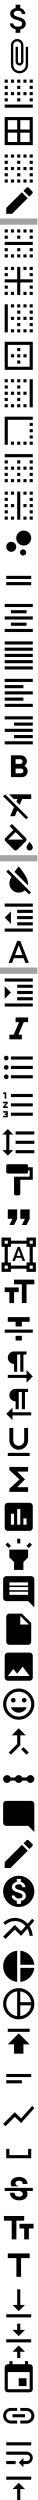
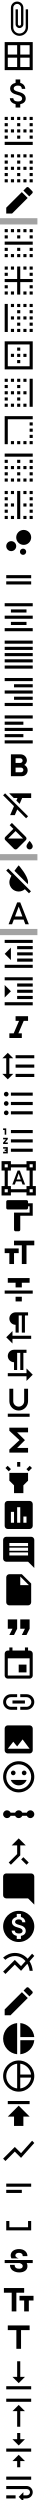
<svg xmlns="http://www.w3.org/2000/svg" xmlns:xlink="http://www.w3.org/1999/xlink">
  <defs />
  <symbol id="attach_file" viewBox="0 0 48 48">
    <path d="M33 12v23c0 4.42-3.58 8-8 8s-8-3.58-8-8V10c0-2.76 2.24-5 5-5s5 2.24 5 5v21c0 1.1-.89 2-2 2-1.11 0-2-.9-2-2V12h-3v19c0 2.76 2.24 5 5 5s5-2.24 5-5V10c0-4.42-3.58-8-8-8s-8 3.58-8 8v25c0 6.08 4.93 11 11 11s11-4.92 11-11V12h-3z" />
  </symbol>
  <symbol id="attach_money" viewBox="0 0 48 48">
    <path d="M23.6 21.8c-4.54-1.18-6-2.39-6-4.29 0-2.18 2.01-3.71 5.4-3.71 3.56 0 4.88 1.7 5 4.2h4.42c-.13-3.45-2.24-6.59-6.42-7.62V6h-6v4.32c-3.88.85-7 3.35-7 7.22 0 4.62 3.83 6.92 9.4 8.26 5.01 1.2 6 2.95 6 4.83 0 1.37-.97 3.57-5.4 3.57-4.12 0-5.75-1.85-5.96-4.2h-4.41c.25 4.38 3.52 6.83 7.37 7.66V42h6v-4.3c3.89-.75 7-3 7-7.11 0-5.66-4.86-7.6-9.4-8.79z" />
  </symbol>
  <symbol id="border_all" viewBox="0 0 48 48">
    <path d="M6 6v36h36V6H6zm16 32H10V26h12v12zm0-16H10V10h12v12zm16 16H26V26h12v12zm0-16H26V10h12v12z" />
  </symbol>
  <symbol id="border_bottom" viewBox="0 0 48 48">
    <path d="M18 22h-4v4h4v-4zm8 8h-4v4h4v-4zM18 6h-4v4h4V6zm8 16h-4v4h4v-4zM10 6H6v4h4V6zm16 8h-4v4h4v-4zm8 8h-4v4h4v-4zM26 6h-4v4h4V6zm8 0h-4v4h4V6zm4 20h4v-4h-4v4zm0 8h4v-4h-4v4zM10 14H6v4h4v-4zm28-8v4h4V6h-4zm0 12h4v-4h-4v4zm-28 4H6v4h4v-4zM6 42h36v-4H6v4zm4-12H6v4h4v-4z" />
  </symbol>
  <symbol id="border_clear" viewBox="0 0 48 48">
    <path d="M14 10h4V6h-4v4zm0 16h4v-4h-4v4zm0 16h4v-4h-4v4zm8-8h4v-4h-4v4zm0 8h4v-4h-4v4zM6 42h4v-4H6v4zm0-8h4v-4H6v4zm0-8h4v-4H6v4zm0-8h4v-4H6v4zm0-8h4V6H6v4zm16 16h4v-4h-4v4zm16 8h4v-4h-4v4zm0-8h4v-4h-4v4zm0 16h4v-4h-4v4zm0-24h4v-4h-4v4zm-16 0h4v-4h-4v4zM38 6v4h4V6h-4zm-16 4h4V6h-4v4zm8 32h4v-4h-4v4zm0-16h4v-4h-4v4zm0-16h4V6h-4v4z" />
  </symbol>
  <symbol id="border_color" viewBox="0 0 48 48">
    <path d="M35.5 14L28 6.5l-20 20V34h7.5l20-20zm5.91-5.91c.78-.78.78-2.05 0-2.83L36.74.59c-.78-.78-2.05-.78-2.83 0L30 4.5l7.5 7.5 3.91-3.91z" />
    <path fill-opacity=".36" d="M0 40h48v8H0z" />
  </symbol>
  <symbol id="border_horizontal" viewBox="0 0 48 48">
    <path d="M6 42h4v-4H6v4zm4-28H6v4h4v-4zM6 34h4v-4H6v4zm8 8h4v-4h-4v4zM10 6H6v4h4V6zm8 0h-4v4h4V6zm16 0h-4v4h4V6zm-8 8h-4v4h4v-4zm0-8h-4v4h4V6zm12 28h4v-4h-4v4zm-16 8h4v-4h-4v4zM6 26h36v-4H6v4zM38 6v4h4V6h-4zm0 12h4v-4h-4v4zM22 34h4v-4h-4v4zm8 8h4v-4h-4v4zm8 0h4v-4h-4v4z" />
  </symbol>
  <symbol id="border_inner" viewBox="0 0 48 48">
    <path d="M6 42h4v-4H6v4zm8 0h4v-4h-4v4zm-4-28H6v4h4v-4zM6 34h4v-4H6v4zM18 6h-4v4h4V6zm-8 0H6v4h4V6zm24 0h-4v4h4V6zm4 12h4v-4h-4v4zm0-12v4h4V6h-4zm-8 36h4v-4h-4v4zM26 6h-4v16H6v4h16v16h4V26h16v-4H26V6zm12 36h4v-4h-4v4zm0-8h4v-4h-4v4z" />
  </symbol>
  <symbol id="border_left" viewBox="0 0 48 48">
    <path d="M22 42h4v-4h-4v4zm0-8h4v-4h-4v4zm0-24h4V6h-4v4zm0 8h4v-4h-4v4zm0 8h4v-4h-4v4zm-8 16h4v-4h-4v4zm0-32h4V6h-4v4zm0 16h4v-4h-4v4zM6 42h4V6H6v36zm32-24h4v-4h-4v4zm-8 24h4v-4h-4v4zm8-8h4v-4h-4v4zm0-28v4h4V6h-4zm0 20h4v-4h-4v4zm0 16h4v-4h-4v4zm-8-16h4v-4h-4v4zm0-16h4V6h-4v4z" />
  </symbol>
  <symbol id="border_outer" viewBox="0 0 48 48">
    <path d="M26 14h-4v4h4v-4zm0 8h-4v4h4v-4zm8 0h-4v4h4v-4zM6 6v36h36V6H6zm32 32H10V10h28v28zm-12-8h-4v4h4v-4zm-8-8h-4v4h4v-4z" />
  </symbol>
  <symbol id="border_right" viewBox="0 0 48 48">
    <path d="M14 42h4v-4h-4v4zM6 10h4V6H6v4zm8 0h4V6h-4v4zm0 16h4v-4h-4v4zM6 42h4v-4H6v4zm16 0h4v-4h-4v4zM6 26h4v-4H6v4zm0 8h4v-4H6v4zm0-16h4v-4H6v4zm16 16h4v-4h-4v4zm8-8h4v-4h-4v4zm8-20v36h4V6h-4zm-8 36h4v-4h-4v4zm0-32h4V6h-4v4zm-8 16h4v-4h-4v4zm0-16h4V6h-4v4zm0 8h4v-4h-4v4z" />
  </symbol>
  <symbol id="border_style" viewBox="0 0 48 48">
    <path d="M30 42h4v-4h-4v4zm8 0h4v-4h-4v4zm-24 0h4v-4h-4v4zm8 0h4v-4h-4v4zm16-8h4v-4h-4v4zm0-8h4v-4h-4v4zM6 6v36h4V10h32V6H6zm32 12h4v-4h-4v4z" />
  </symbol>
  <symbol id="border_top" viewBox="0 0 48 48">
    <path d="M14 42h4v-4h-4v4zm0-16h4v-4h-4v4zm8 0h4v-4h-4v4zm0 16h4v-4h-4v4zM6 34h4v-4H6v4zm0 8h4v-4H6v4zm0-16h4v-4H6v4zm0-8h4v-4H6v4zm16 16h4v-4h-4v4zm16-16h4v-4h-4v4zm0 8h4v-4h-4v4zM6 6v4h36V6H6zm32 28h4v-4h-4v4zm-8 8h4v-4h-4v4zm-8-24h4v-4h-4v4zm16 24h4v-4h-4v4zm-8-16h4v-4h-4v4z" />
  </symbol>
  <symbol id="border_vertical" viewBox="0 0 48 48">
    <path d="M6 18h4v-4H6v4zm0-8h4V6H6v4zm8 32h4v-4h-4v4zm0-16h4v-4h-4v4zm-8 0h4v-4H6v4zm0 16h4v-4H6v4zm0-8h4v-4H6v4zm8-24h4V6h-4v4zm24 24h4v-4h-4v4zm-16 8h4V6h-4v36zm16 0h4v-4h-4v4zm0-16h4v-4h-4v4zm0-20v4h4V6h-4zm0 12h4v-4h-4v4zm-8-8h4V6h-4v4zm0 32h4v-4h-4v4zm0-16h4v-4h-4v4z" />
  </symbol>
  <symbol id="bubble_chart" viewBox="0 0 48 48">
    <circle cx="14.4" cy="28.8" r="6.4" />
    <circle cx="29.6" cy="36" r="4" />
    <circle cx="30.4" cy="17.6" r="9.6" />
  </symbol>
  <symbol id="drag_handle" viewBox="0 0 48 48">
    <path d="M40 18H8v4h32v-4zM8 30h32v-4H8v4z" />
  </symbol>
  <symbol id="format_align_center" viewBox="0 0 48 48">
    <path d="M14 30v4h20v-4H14zM6 42h36v-4H6v4zm0-16h36v-4H6v4zm8-12v4h20v-4H14zM6 6v4h36V6H6z" />
  </symbol>
  <symbol id="format_align_justify" viewBox="0 0 48 48">
    <path d="M6 42h36v-4H6v4zm0-8h36v-4H6v4zm0-8h36v-4H6v4zm0-8h36v-4H6v4zM6 6v4h36V6H6z" />
  </symbol>
  <symbol id="format_align_left" viewBox="0 0 48 48">
    <path d="M30 30H6v4h24v-4zm0-16H6v4h24v-4zM6 26h36v-4H6v4zm0 16h36v-4H6v4zM6 6v4h36V6H6z" />
  </symbol>
  <symbol id="format_align_right" viewBox="0 0 48 48">
    <path d="M6 42h36v-4H6v4zm12-8h24v-4H18v4zM6 26h36v-4H6v4zm12-8h24v-4H18v4zM6 6v4h36V6H6z" />
  </symbol>
  <symbol id="format_bold" viewBox="0 0 48 48">
    <path d="M31.2 21.58c1.93-1.35 3.3-3.53 3.3-5.58 0-4.51-3.49-8-8-8H14v28h14.08c4.19 0 7.42-3.4 7.42-7.58 0-3.04-1.73-5.63-4.3-6.84zM20 13h6c1.66 0 3 1.34 3 3s-1.34 3-3 3h-6v-6zm7 18h-7v-6h7c1.66 0 3 1.34 3 3s-1.34 3-3 3z" />
  </symbol>
  <symbol id="format_clear" viewBox="0 0 48 48">
    <path d="M6.54 10L4 12.55l13.94 13.94L13 38h6l3.14-7.32L33.46 42 36 39.45 7.09 10.55 6.54 10zM12 10v.36L17.64 16h4.79l-1.44 3.35 4.2 4.2L28.43 16H40v-6H12z" />
  </symbol>
  <symbol id="format_color_fill" viewBox="0 0 48 48">
    <path d="M33.12 17.88L15.24 0l-2.83 2.83 4.76 4.76L6.88 17.88c-1.17 1.17-1.17 3.07 0 4.24l11 11c.58.59 1.35.88 2.12.88s1.54-.29 2.12-.88l11-11c1.17-1.17 1.17-3.07 0-4.24zM10.41 20L20 10.42 29.59 20H10.41zM38 23s-4 4.33-4 7c0 2.21 1.79 4 4 4s4-1.79 4-4c0-2.67-4-7-4-7z" />
    <path fill-opacity=".36" d="M0 40h48v8H0z" />
  </symbol>
  <symbol id="format_color_reset" viewBox="0 0 48 48">
    <path d="M36 28c0-8-12-21.6-12-21.6s-2.66 3.02-5.47 7.04L35.7 30.61c.19-.84.3-1.71.3-2.61zm-1.76 6.24L25 25 10.54 10.54 8 13.09l6.64 6.64C13.11 22.65 12 25.58 12 28c0 6.63 5.37 12 12 12 3.04 0 5.8-1.14 7.91-3l5.27 5.27 2.54-2.55-5.48-5.48z" />
  </symbol>
  <symbol id="format_color_text" viewBox="0 0 48 48">
    <path fill-opacity=".36" d="M0 40h48v8H0z" />
    <path d="M22 6L11 34h4.5l2.25-6h12.5l2.25 6H37L26 6h-4zm-2.75 18L24 11.33 28.75 24h-9.5z" />
  </symbol>
  <symbol id="format_indent_decrease" viewBox="0 0 48 48">
    <path d="M22 34h20v-4H22v4zM6 24l8 8V16l-8 8zm0 18h36v-4H6v4zM6 6v4h36V6H6zm16 12h20v-4H22v4zm0 8h20v-4H22v4z" />
  </symbol>
  <symbol id="format_indent_increase" viewBox="0 0 48 48">
    <path d="M6 42h36v-4H6v4zm0-26v16l8-8-8-8zm16 18h20v-4H22v4zM6 6v4h36V6H6zm16 12h20v-4H22v4zm0 8h20v-4H22v4z" />
  </symbol>
  <symbol id="format_italic" viewBox="0 0 48 48">
    <path d="M20 8v6h4.43l-6.86 16H12v6h16v-6h-4.43l6.86-16H36V8z" />
  </symbol>
  <symbol id="format_line_spacing" viewBox="0 0 48 48">
    <path d="M12 14h5l-7-7-7 7h5v20H3l7 7 7-7h-5V14zm8-4v4h24v-4H20zm0 28h24v-4H20v4zm0-12h24v-4H20v4z" />
  </symbol>
  <symbol id="format_list_bulleted" viewBox="0 0 48 48">
    <path d="M8 21c-1.66 0-3 1.34-3 3s1.34 3 3 3 3-1.34 3-3-1.34-3-3-3zM8 9c-1.66 0-3 1.34-3 3s1.34 3 3 3 3-1.34 3-3-1.34-3-3-3zm0 24c-1.67 0-3 1.35-3 3s1.35 3 3 3 3-1.35 3-3-1.33-3-3-3zm6 5h28v-4H14v4zm0-12h28v-4H14v4zm0-16v4h28v-4H14z" />
  </symbol>
  <symbol id="format_list_numbered" viewBox="0 0 48 48">
    <path d="M4 34h4v1H6v2h2v1H4v2h6v-8H4v2zm2-18h2V8H4v2h2v6zm-2 6h3.6L4 26.2V28h6v-2H6.4l3.6-4.2V20H4v2zm10-12v4h28v-4H14zm0 28h28v-4H14v4zm0-12h28v-4H14v4z" />
  </symbol>
  <symbol id="format_paint" viewBox="0 0 48 48">
    <path d="M36 8V6c0-1.1-.9-2-2-2H10c-1.1 0-2 .9-2 2v8c0 1.1.9 2 2 2h24c1.1 0 2-.9 2-2v-2h2v8H18v22c0 1.1.9 2 2 2h4c1.1 0 2-.9 2-2V24h16V8h-6z" />
  </symbol>
  <symbol id="format_quote" viewBox="0 0 48 48">
    <path d="M12 34h6l4-8V14H10v12h6zm16 0h6l4-8V14H26v12h6z" />
  </symbol>
  <symbol id="format_shapes" viewBox="0 0 48 48">
    <path d="M46 14V2H34v4H14V2H2v12h4v20H2v12h12v-4h20v4h12V34h-4V14h4zM6 6h4v4H6V6zm4 36H6v-4h4v4zm24-4H14v-4h-4V14h4v-4h20v4h4v20h-4v4zm8 4h-4v-4h4v4zm-4-32V6h4v4h-4zM27.47 28H20.5l-1.46 4h-3.25l6.8-18h2.81l6.81 18h-3.26l-1.48-4zm-6.1-2.52h5.22l-2.61-7.66-2.61 7.66z" />
  </symbol>
  <symbol id="format_size" viewBox="0 0 48 48">
    <path d="M18 8v6h10v24h6V14h10V8H18zM6 24h6v14h6V24h6v-6H6v6z" />
  </symbol>
  <symbol id="format_strikethrough" viewBox="0 0 48 48">
    <path d="M20 38h8v-6h-8v6zM10 8v6h10v6h8v-6h10V8H10zM6 28h36v-4H6v4z" />
  </symbol>
  <symbol id="format_textdirection_l_to_r" viewBox="0 0 48 48">
    <path d="M18 20v10h4V8h4v22h4V8h4V4H18c-4.42 0-8 3.58-8 8s3.58 8 8 8zm24 16l-8-8v6H10v4h24v6l8-8z" />
  </symbol>
  <symbol id="format_textdirection_r_to_l" viewBox="0 0 48 48">
    <path d="M20 20v10h4V8h4v22h4V8h4V4H20c-4.42 0-8 3.58-8 8s3.58 8 8 8zm-4 14v-6l-8 8 8 8v-6h24v-4H16z" />
  </symbol>
  <symbol id="format_underlined" viewBox="0 0 48 48">
    <path d="M24 34c6.63 0 12-5.37 12-12V6h-5v16c0 3.87-3.13 7-7 7s-7-3.13-7-7V6h-5v16c0 6.63 5.37 12 12 12zm-14 4v4h28v-4H10z" />
  </symbol>
  <symbol id="functions" viewBox="0 0 48 48">
    <path d="M36 8H12v4l13 12-13 12v4h24v-6H22l10-10-10-10h14z" />
  </symbol>
  <symbol id="highlight" viewBox="0 0 48 48">
    <path d="M12 28l6 6v10h12V34l6-6V18H12zM22 4h4v6h-4zM7 11.75l2.828-2.828 4.243 4.243-2.82 2.828zm26.923 1.422l4.242-4.242 2.83 2.828L36.75 16z" />
  </symbol>
  <symbol id="insert_chart" viewBox="0 0 48 48">
    <path d="M38 6H10c-2.21 0-4 1.79-4 4v28c0 2.21 1.79 4 4 4h28c2.21 0 4-1.79 4-4V10c0-2.21-1.79-4-4-4zM18 34h-4V20h4v14zm8 0h-4V14h4v20zm8 0h-4v-8h4v8z" />
  </symbol>
  <symbol id="insert_comment" viewBox="0 0 48 48">
    <path d="M40 4H8C5.79 4 4 5.79 4 8v24c0 2.21 1.79 4 4 4h28l8 8V8c0-2.21-1.79-4-4-4zm-4 24H12v-4h24v4zm0-6H12v-4h24v4zm0-6H12v-4h24v4z" />
  </symbol>
  <symbol id="insert_drive_file" viewBox="0 0 48 48">
    <path d="M12 4C9.79 4 8.02 5.79 8.02 8L8 40c0 2.21 1.77 4 3.98 4H36c2.21 0 4-1.79 4-4V16L28 4H12zm14 14V7l11 11H26z" />
  </symbol>
  <symbol id="insert_emoticon" viewBox="0 0 48 48">
    <path d="M23.99 4C12.94 4 4 12.95 4 24s8.94 20 19.99 20C35.04 44 44 35.05 44 24S35.04 4 23.99 4zM24 40c-8.84 0-16-7.16-16-16S15.16 8 24 8s16 7.16 16 16-7.16 16-16 16zm7-18c1.66 0 3-1.34 3-3s-1.34-3-3-3-3 1.34-3 3 1.34 3 3 3zm-14 0c1.66 0 3-1.34 3-3s-1.34-3-3-3-3 1.34-3 3 1.34 3 3 3zm7 13c4.66 0 8.61-2.91 10.21-7H13.79c1.6 4.09 5.55 7 10.21 7z" />
  </symbol>
  <symbol id="insert_invitation" viewBox="0 0 48 48">
    <path d="M34 24H24v10h10V24zM32 2v4H16V2h-4v4h-2c-2.21 0-3.98 1.79-3.98 4L6 38c0 2.21 1.79 4 4 4h28c2.21 0 4-1.79 4-4V10c0-2.21-1.79-4-4-4h-2V2h-4zm6 36H10V16h28v22z" />
  </symbol>
  <symbol id="insert_link" viewBox="0 0 48 48">
    <path d="M7.8 24c0-3.42 2.78-6.2 6.2-6.2h8V14h-8C8.48 14 4 18.48 4 24s4.48 10 10 10h8v-3.8h-8c-3.42 0-6.2-2.78-6.2-6.2zm8.2 2h16v-4H16v4zm18-12h-8v3.8h8c3.42 0 6.2 2.78 6.2 6.2s-2.78 6.2-6.2 6.2h-8V34h8c5.52 0 10-4.48 10-10s-4.48-10-10-10z" />
  </symbol>
  <symbol id="insert_photo" viewBox="0 0 48 48">
    <path d="M42 38V10c0-2.21-1.79-4-4-4H10c-2.21 0-4 1.79-4 4v28c0 2.21 1.79 4 4 4h28c2.21 0 4-1.79 4-4zM17 27l5 6.01L29 24l9 12H10l7-9z" />
  </symbol>
  <symbol id="linear_scale" viewBox="0 0 48 48">
    <path d="M39 19c-2.05 0-3.81 1.23-4.58 3h-5.84c-.77-1.77-2.53-3-4.58-3s-3.81 1.23-4.58 3h-5.84c-.77-1.77-2.53-3-4.58-3-2.77 0-5 2.23-5 5s2.23 5 5 5c2.05 0 3.81-1.23 4.58-3h5.84c.77 1.77 2.53 3 4.58 3s3.81-1.23 4.58-3h5.84c.77 1.77 2.53 3 4.58 3 2.77 0 5-2.23 5-5s-2.23-5-5-5z" />
  </symbol>
  <symbol id="merge_type" viewBox="0 0 48 48">
    <path d="M34 40.83L36.83 38 30 31.17 27.17 34 34 40.83zM15 16h7v11.17L11.17 38 14 40.83l12-12V16h7l-9-9-9 9z" />
  </symbol>
  <symbol id="mode_comment" viewBox="0 0 48 48">
    <path d="M43.98 8c0-2.21-1.77-4-3.98-4H8C5.79 4 4 5.79 4 8v24c0 2.21 1.79 4 4 4h28l8 8-.02-36z" />
  </symbol>
  <symbol id="mode_edit" viewBox="0 0 48 48">
    <path d="M6 34.5V42h7.5l22.13-22.13-7.5-7.5L6 34.5zm35.41-20.41c.78-.78.78-2.05 0-2.83l-4.67-4.67c-.78-.78-2.05-.78-2.83 0l-3.66 3.66 7.5 7.5 3.66-3.66z" />
  </symbol>
  <symbol id="monetization_on" viewBox="0 0 48 48">
    <path d="M24 4C12.95 4 4 12.95 4 24s8.95 20 20 20 20-8.95 20-20S35.05 4 24 4zm2.83 32.18V40H21.5v-3.86c-3.41-.73-6.33-2.92-6.54-6.81h3.91c.2 2.1 1.64 3.73 5.3 3.73 3.93 0 4.8-1.96 4.8-3.18 0-1.65-.89-3.22-5.33-4.28-4.96-1.19-8.36-3.24-8.36-7.34 0-3.43 2.77-5.67 6.22-6.42V8h5.33v3.89c3.72.91 5.58 3.72 5.71 6.77H28.6c-.11-2.22-1.28-3.73-4.44-3.73-3 0-4.8 1.35-4.8 3.29 0 1.69 1.3 2.77 5.33 3.82 4.04 1.05 8.36 2.77 8.36 7.82 0 3.65-2.76 5.66-6.22 6.32z" />
  </symbol>
  <symbol id="multiline_chart" viewBox="0 0 48 48">
    <path d="M44 13.84l-2.82-2.82-5.71 6.41C31.36 12.81 25.66 10 19.22 10 13.44 10 8.14 12.32 4 16l2.84 2.84c3.4-2.98 7.7-4.84 12.38-4.84 5.48 0 10.18 2.51 13.54 6.49L27 26.96l-8-8L4 33.98l3 3 12-12.02 8 8 8.09-9.1c1.5 2.7 2.5 5.79 2.89 9.1H42c-.44-4.61-1.89-8.78-4.09-12.27L44 13.84z" />
  </symbol>
  <symbol id="pie_chart" viewBox="0 0 48 48">
    <path d="M22 4v40C11.86 42.99 4 34.42 4 24S11.86 5 22 4zm4.06 0v17.99H44C43.06 12.49 35.53 4.94 26.06 4zm0 22.01V44c9.47-.94 17-8.49 17.94-17.99H26.06z" />
  </symbol>
  <symbol id="pie_chart_outlined" viewBox="0 0 48 48">
    <path d="M24 4C13 4 4 13 4 24s9 20 20 20 20-9 20-20S35 4 24 4zm2 4.13c7.21.9 12.97 6.66 13.87 13.87H26V8.13zM8 24c0-8.12 6.13-14.88 14-15.87v31.74C14.13 38.88 8 32.12 8 24zm18 15.87V26h13.87c-.9 7.21-6.66 12.97-13.87 13.87z" />
  </symbol>
  <symbol id="publish" viewBox="0 0 48 48">
    <path d="M10 8v4h28V8H10zm0 20h8v12h12V28h8L24 14 10 28z" />
  </symbol>
  <symbol id="short_text" viewBox="0 0 48 48">
    <path d="M8 18h32v4H8zm0 8h20v4H8z" />
  </symbol>
  <symbol id="show_chart" viewBox="0 0 48 48">
    <path d="M7 36.99l12-12.03 8 8 17-19.12-2.82-2.83L27 26.96l-8-8L4 33.99z" />
  </symbol>
  <symbol id="space_bar" viewBox="0 0 48 48">
    <path d="M36 18v8H12v-8H8v12h32V18z" />
  </symbol>
  <symbol id="strikethrough_s" viewBox="0 0 48 48">
    <path fill="#010101" d="M14.47 17.49c-.51-.95-.77-2.06-.77-3.33 0-1.22.26-2.33.79-3.34.53-1.01 1.27-1.87 2.23-2.58s2.09-1.26 3.41-1.65C21.45 6.2 22.89 6 24.47 6c1.62 0 3.09.22 4.41.67 1.32.45 2.45 1.07 3.39 1.88.94.8 1.66 1.75 2.17 2.86.51 1.1.76 2.31.76 3.62h-6.02c0-.61-.1-1.18-.29-1.7-.19-.53-.49-.98-.89-1.35-.4-.37-.9-.67-1.5-.87-.6-.21-1.31-.31-2.13-.31-.79 0-1.47.09-2.06.26-.58.17-1.06.41-1.44.72-.38.31-.67.67-.86 1.08-.19.41-.29.86-.29 1.32 0 .96.49 1.77 1.47 2.42.75.49 1.53.96 2.81 1.4h-9.22c-.1-.17-.21-.33-.31-.51zM42 24v-4H6v4h19.25c.36.14.8.28 1.1.41.74.33 1.32.68 1.74 1.02.42.35.7.73.85 1.13.15.41.22.87.22 1.37 0 .47-.09.91-.27 1.31-.18.41-.46.76-.83 1.05-.37.29-.85.52-1.42.69-.58.17-1.25.25-2.03.25-.87 0-1.66-.09-2.37-.26-.71-.17-1.31-.45-1.81-.83-.5-.38-.89-.88-1.17-1.49-.28-.61-.51-1.53-.51-2.41H12.8c0 1.1.16 2.26.47 3.16.31.9.75 1.71 1.3 2.42s1.21 1.32 1.96 1.84 1.56.96 2.44 1.3c.88.35 1.79.61 2.76.77.96.17 1.93.25 2.89.25 1.6 0 3.06-.18 4.36-.55s2.42-.9 3.34-1.58c.92-.69 1.63-1.53 2.14-2.54s.75-2.15.75-3.43c0-1.2-.21-2.28-.62-3.23-.1-.23-.21-.45-.34-.67H42z" />
  </symbol>
  <symbol id="text_fields" viewBox="0 0 48 48">
    <path d="M5 8v6h10v24h6V14h10V8H5zm38 10H25v6h6v14h6V24h6v-6z" />
  </symbol>
  <symbol id="title" viewBox="0 0 48 48">
    <path d="M10 8v6h11v24h6V14h11V8z" />
  </symbol>
  <symbol id="vertical_align_bottom" viewBox="0 0 48 48">
    <path d="M32 26h-6V6h-4v20h-6l8 8 8-8zM8 38v4h32v-4H8z" />
  </symbol>
  <symbol id="vertical_align_center" viewBox="0 0 48 48">
    <path d="M16 38h6v8h4v-8h6l-8-8-8 8zm16-28h-6V2h-4v8h-6l8 8 8-8zM8 22v4h32v-4H8z" />
  </symbol>
  <symbol id="vertical_align_top" viewBox="0 0 48 48">
    <path d="M16 22h6v20h4V22h6l-8-8-8 8zM8 6v4h32V6H8z" />
  </symbol>
  <symbol id="wrap_text" viewBox="0 0 48 48">
    <path d="M8 38h12v-4H8v4zm32-28H8v4h32v-4zm-6 12H8v4h26.5c2.21 0 4 1.79 4 4s-1.79 4-4 4H30v-4l-6 6 6 6v-4h4c4.41 0 8-3.59 8-8s-3.59-8-8-8z" />
  </symbol>
-   <view id="attach_file-view" viewBox="0 48 48 48" />
-   <view id="attach_money-view" viewBox="0 0 48 48" />
-   <view id="border_all-view" viewBox="0 144 48 48" />
-   <view id="border_bottom-view" viewBox="0 96 48 48" />
+   <view id="attach_file-view" viewBox="0 0 48 48" />
+   <view id="attach_money-view" viewBox="0 96 48 48" />
+   <view id="border_all-view" viewBox="0 48 48 48" />
+   <view id="border_bottom-view" viewBox="0 144 48 48" />
  <view id="border_clear-view" viewBox="0 192 48 48" />
  <view id="border_color-view" viewBox="0 240 48 48" />
  <view id="border_horizontal-view" viewBox="0 288 48 48" />
  <view id="border_inner-view" viewBox="0 336 48 48" />
  <view id="border_left-view" viewBox="0 384 48 48" />
  <view id="border_outer-view" viewBox="0 432 48 48" />
  <view id="border_right-view" viewBox="0 480 48 48" />
  <view id="border_style-view" viewBox="0 528 48 48" />
  <view id="border_top-view" viewBox="0 576 48 48" />
  <view id="border_vertical-view" viewBox="0 624 48 48" />
  <view id="bubble_chart-view" viewBox="0 672 48 48" />
  <view id="drag_handle-view" viewBox="0 720 48 48" />
  <view id="format_align_center-view" viewBox="0 768 48 48" />
  <view id="format_align_justify-view" viewBox="0 816 48 48" />
-   <view id="format_align_left-view" viewBox="0 864 48 48" />
-   <view id="format_align_right-view" viewBox="0 912 48 48" />
+   <view id="format_align_left-view" viewBox="0 912 48 48" />
+   <view id="format_align_right-view" viewBox="0 864 48 48" />
  <view id="format_bold-view" viewBox="0 960 48 48" />
  <view id="format_clear-view" viewBox="0 1008 48 48" />
  <view id="format_color_fill-view" viewBox="0 1056 48 48" />
  <view id="format_color_reset-view" viewBox="0 1104 48 48" />
-   <view id="format_color_text-view" viewBox="0 1200 48 48" />
-   <view id="format_indent_decrease-view" viewBox="0 1152 48 48" />
+   <view id="format_color_text-view" viewBox="0 1152 48 48" />
+   <view id="format_indent_decrease-view" viewBox="0 1200 48 48" />
  <view id="format_indent_increase-view" viewBox="0 1248 48 48" />
  <view id="format_italic-view" viewBox="0 1296 48 48" />
-   <view id="format_line_spacing-view" viewBox="0 1440 48 48" />
-   <view id="format_list_bulleted-view" viewBox="0 1344 48 48" />
-   <view id="format_list_numbered-view" viewBox="0 1392 48 48" />
-   <view id="format_paint-view" viewBox="0 1488 48 48" />
-   <view id="format_quote-view" viewBox="0 1536 48 48" />
-   <view id="format_shapes-view" viewBox="0 1584 48 48" />
-   <view id="format_size-view" viewBox="0 1632 48 48" />
-   <view id="format_strikethrough-view" viewBox="0 1680 48 48" />
+   <view id="format_line_spacing-view" viewBox="0 1344 48 48" />
+   <view id="format_list_bulleted-view" viewBox="0 1392 48 48" />
+   <view id="format_list_numbered-view" viewBox="0 1440 48 48" />
+   <view id="format_paint-view" viewBox="0 1536 48 48" />
+   <view id="format_quote-view" viewBox="0 2064 48 48" />
+   <view id="format_shapes-view" viewBox="0 1488 48 48" />
+   <view id="format_size-view" viewBox="0 1584 48 48" />
+   <view id="format_strikethrough-view" viewBox="0 1632 48 48" />
  <view id="format_textdirection_l_to_r-view" viewBox="0 1728 48 48" />
-   <view id="format_textdirection_r_to_l-view" viewBox="0 1776 48 48" />
-   <view id="format_underlined-view" viewBox="0 1824 48 48" />
-   <view id="functions-view" viewBox="0 1872 48 48" />
-   <view id="highlight-view" viewBox="0 1968 48 48" />
+   <view id="format_textdirection_r_to_l-view" viewBox="0 1680 48 48" />
+   <view id="format_underlined-view" viewBox="0 1776 48 48" />
+   <view id="functions-view" viewBox="0 1824 48 48" />
+   <view id="highlight-view" viewBox="0 1872 48 48" />
  <view id="insert_chart-view" viewBox="0 1920 48 48" />
-   <view id="insert_comment-view" viewBox="0 2016 48 48" />
-   <view id="insert_drive_file-view" viewBox="0 2064 48 48" />
-   <view id="insert_emoticon-view" viewBox="0 2160 48 48" />
-   <view id="insert_invitation-view" viewBox="0 3024 48 48" />
-   <view id="insert_link-view" viewBox="0 3072 48 48" />
-   <view id="insert_photo-view" viewBox="0 2112 48 48" />
-   <view id="linear_scale-view" viewBox="0 2256 48 48" />
-   <view id="merge_type-view" viewBox="0 2208 48 48" />
-   <view id="mode_comment-view" viewBox="0 2304 48 48" />
-   <view id="mode_edit-view" viewBox="0 2352 48 48" />
-   <view id="monetization_on-view" viewBox="0 2400 48 48" />
-   <view id="multiline_chart-view" viewBox="0 2448 48 48" />
-   <view id="pie_chart-view" viewBox="0 2496 48 48" />
-   <view id="pie_chart_outlined-view" viewBox="0 2544 48 48" />
-   <view id="publish-view" viewBox="0 2592 48 48" />
-   <view id="short_text-view" viewBox="0 2640 48 48" />
-   <view id="show_chart-view" viewBox="0 2688 48 48" />
-   <view id="space_bar-view" viewBox="0 2736 48 48" />
-   <view id="strikethrough_s-view" viewBox="0 2784 48 48" />
-   <view id="text_fields-view" viewBox="0 2832 48 48" />
-   <view id="title-view" viewBox="0 2880 48 48" />
-   <view id="vertical_align_bottom-view" viewBox="0 2928 48 48" />
-   <view id="vertical_align_center-view" viewBox="0 2976 48 48" />
-   <view id="vertical_align_top-view" viewBox="0 3168 48 48" />
-   <view id="wrap_text-view" viewBox="0 3120 48 48" />
-   <use xlink:href="#attach_file" width="48" height="48" x="0" y="48" />
-   <use xlink:href="#attach_money" width="48" height="48" x="0" y="0" />
-   <use xlink:href="#border_all" width="48" height="48" x="0" y="144" />
-   <use xlink:href="#border_bottom" width="48" height="48" x="0" y="96" />
+   <view id="insert_comment-view" viewBox="0 1968 48 48" />
+   <view id="insert_drive_file-view" viewBox="0 2016 48 48" />
+   <view id="insert_emoticon-view" viewBox="0 2256 48 48" />
+   <view id="insert_invitation-view" viewBox="0 2112 48 48" />
+   <view id="insert_link-view" viewBox="0 2160 48 48" />
+   <view id="insert_photo-view" viewBox="0 2208 48 48" />
+   <view id="linear_scale-view" viewBox="0 2304 48 48" />
+   <view id="merge_type-view" viewBox="0 2352 48 48" />
+   <view id="mode_comment-view" viewBox="0 2400 48 48" />
+   <view id="mode_edit-view" viewBox="0 2544 48 48" />
+   <view id="monetization_on-view" viewBox="0 2448 48 48" />
+   <view id="multiline_chart-view" viewBox="0 2496 48 48" />
+   <view id="pie_chart-view" viewBox="0 2592 48 48" />
+   <view id="pie_chart_outlined-view" viewBox="0 2640 48 48" />
+   <view id="publish-view" viewBox="0 2688 48 48" />
+   <view id="short_text-view" viewBox="0 2784 48 48" />
+   <view id="show_chart-view" viewBox="0 2736 48 48" />
+   <view id="space_bar-view" viewBox="0 2832 48 48" />
+   <view id="strikethrough_s-view" viewBox="0 2880 48 48" />
+   <view id="text_fields-view" viewBox="0 2928 48 48" />
+   <view id="title-view" viewBox="0 2976 48 48" />
+   <view id="vertical_align_bottom-view" viewBox="0 3024 48 48" />
+   <view id="vertical_align_center-view" viewBox="0 3120 48 48" />
+   <view id="vertical_align_top-view" viewBox="0 3072 48 48" />
+   <view id="wrap_text-view" viewBox="0 3168 48 48" />
+   <use xlink:href="#attach_file" width="48" height="48" x="0" y="0" />
+   <use xlink:href="#attach_money" width="48" height="48" x="0" y="96" />
+   <use xlink:href="#border_all" width="48" height="48" x="0" y="48" />
+   <use xlink:href="#border_bottom" width="48" height="48" x="0" y="144" />
  <use xlink:href="#border_clear" width="48" height="48" x="0" y="192" />
  <use xlink:href="#border_color" width="48" height="48" x="0" y="240" />
  <use xlink:href="#border_horizontal" width="48" height="48" x="0" y="288" />
  <use xlink:href="#border_inner" width="48" height="48" x="0" y="336" />
  <use xlink:href="#border_left" width="48" height="48" x="0" y="384" />
  <use xlink:href="#border_outer" width="48" height="48" x="0" y="432" />
  <use xlink:href="#border_right" width="48" height="48" x="0" y="480" />
  <use xlink:href="#border_style" width="48" height="48" x="0" y="528" />
  <use xlink:href="#border_top" width="48" height="48" x="0" y="576" />
  <use xlink:href="#border_vertical" width="48" height="48" x="0" y="624" />
  <use xlink:href="#bubble_chart" width="48" height="48" x="0" y="672" />
  <use xlink:href="#drag_handle" width="48" height="48" x="0" y="720" />
  <use xlink:href="#format_align_center" width="48" height="48" x="0" y="768" />
  <use xlink:href="#format_align_justify" width="48" height="48" x="0" y="816" />
-   <use xlink:href="#format_align_left" width="48" height="48" x="0" y="864" />
-   <use xlink:href="#format_align_right" width="48" height="48" x="0" y="912" />
+   <use xlink:href="#format_align_left" width="48" height="48" x="0" y="912" />
+   <use xlink:href="#format_align_right" width="48" height="48" x="0" y="864" />
  <use xlink:href="#format_bold" width="48" height="48" x="0" y="960" />
  <use xlink:href="#format_clear" width="48" height="48" x="0" y="1008" />
  <use xlink:href="#format_color_fill" width="48" height="48" x="0" y="1056" />
  <use xlink:href="#format_color_reset" width="48" height="48" x="0" y="1104" />
-   <use xlink:href="#format_color_text" width="48" height="48" x="0" y="1200" />
-   <use xlink:href="#format_indent_decrease" width="48" height="48" x="0" y="1152" />
+   <use xlink:href="#format_color_text" width="48" height="48" x="0" y="1152" />
+   <use xlink:href="#format_indent_decrease" width="48" height="48" x="0" y="1200" />
  <use xlink:href="#format_indent_increase" width="48" height="48" x="0" y="1248" />
  <use xlink:href="#format_italic" width="48" height="48" x="0" y="1296" />
-   <use xlink:href="#format_line_spacing" width="48" height="48" x="0" y="1440" />
-   <use xlink:href="#format_list_bulleted" width="48" height="48" x="0" y="1344" />
-   <use xlink:href="#format_list_numbered" width="48" height="48" x="0" y="1392" />
-   <use xlink:href="#format_paint" width="48" height="48" x="0" y="1488" />
-   <use xlink:href="#format_quote" width="48" height="48" x="0" y="1536" />
-   <use xlink:href="#format_shapes" width="48" height="48" x="0" y="1584" />
-   <use xlink:href="#format_size" width="48" height="48" x="0" y="1632" />
-   <use xlink:href="#format_strikethrough" width="48" height="48" x="0" y="1680" />
+   <use xlink:href="#format_line_spacing" width="48" height="48" x="0" y="1344" />
+   <use xlink:href="#format_list_bulleted" width="48" height="48" x="0" y="1392" />
+   <use xlink:href="#format_list_numbered" width="48" height="48" x="0" y="1440" />
+   <use xlink:href="#format_paint" width="48" height="48" x="0" y="1536" />
+   <use xlink:href="#format_quote" width="48" height="48" x="0" y="2064" />
+   <use xlink:href="#format_shapes" width="48" height="48" x="0" y="1488" />
+   <use xlink:href="#format_size" width="48" height="48" x="0" y="1584" />
+   <use xlink:href="#format_strikethrough" width="48" height="48" x="0" y="1632" />
  <use xlink:href="#format_textdirection_l_to_r" width="48" height="48" x="0" y="1728" />
-   <use xlink:href="#format_textdirection_r_to_l" width="48" height="48" x="0" y="1776" />
-   <use xlink:href="#format_underlined" width="48" height="48" x="0" y="1824" />
-   <use xlink:href="#functions" width="48" height="48" x="0" y="1872" />
-   <use xlink:href="#highlight" width="48" height="48" x="0" y="1968" />
+   <use xlink:href="#format_textdirection_r_to_l" width="48" height="48" x="0" y="1680" />
+   <use xlink:href="#format_underlined" width="48" height="48" x="0" y="1776" />
+   <use xlink:href="#functions" width="48" height="48" x="0" y="1824" />
+   <use xlink:href="#highlight" width="48" height="48" x="0" y="1872" />
  <use xlink:href="#insert_chart" width="48" height="48" x="0" y="1920" />
-   <use xlink:href="#insert_comment" width="48" height="48" x="0" y="2016" />
-   <use xlink:href="#insert_drive_file" width="48" height="48" x="0" y="2064" />
-   <use xlink:href="#insert_emoticon" width="48" height="48" x="0" y="2160" />
-   <use xlink:href="#insert_invitation" width="48" height="48" x="0" y="3024" />
-   <use xlink:href="#insert_link" width="48" height="48" x="0" y="3072" />
-   <use xlink:href="#insert_photo" width="48" height="48" x="0" y="2112" />
-   <use xlink:href="#linear_scale" width="48" height="48" x="0" y="2256" />
-   <use xlink:href="#merge_type" width="48" height="48" x="0" y="2208" />
-   <use xlink:href="#mode_comment" width="48" height="48" x="0" y="2304" />
-   <use xlink:href="#mode_edit" width="48" height="48" x="0" y="2352" />
-   <use xlink:href="#monetization_on" width="48" height="48" x="0" y="2400" />
-   <use xlink:href="#multiline_chart" width="48" height="48" x="0" y="2448" />
-   <use xlink:href="#pie_chart" width="48" height="48" x="0" y="2496" />
-   <use xlink:href="#pie_chart_outlined" width="48" height="48" x="0" y="2544" />
-   <use xlink:href="#publish" width="48" height="48" x="0" y="2592" />
-   <use xlink:href="#short_text" width="48" height="48" x="0" y="2640" />
-   <use xlink:href="#show_chart" width="48" height="48" x="0" y="2688" />
-   <use xlink:href="#space_bar" width="48" height="48" x="0" y="2736" />
-   <use xlink:href="#strikethrough_s" width="48" height="48" x="0" y="2784" />
-   <use xlink:href="#text_fields" width="48" height="48" x="0" y="2832" />
-   <use xlink:href="#title" width="48" height="48" x="0" y="2880" />
-   <use xlink:href="#vertical_align_bottom" width="48" height="48" x="0" y="2928" />
-   <use xlink:href="#vertical_align_center" width="48" height="48" x="0" y="2976" />
-   <use xlink:href="#vertical_align_top" width="48" height="48" x="0" y="3168" />
-   <use xlink:href="#wrap_text" width="48" height="48" x="0" y="3120" />
+   <use xlink:href="#insert_comment" width="48" height="48" x="0" y="1968" />
+   <use xlink:href="#insert_drive_file" width="48" height="48" x="0" y="2016" />
+   <use xlink:href="#insert_emoticon" width="48" height="48" x="0" y="2256" />
+   <use xlink:href="#insert_invitation" width="48" height="48" x="0" y="2112" />
+   <use xlink:href="#insert_link" width="48" height="48" x="0" y="2160" />
+   <use xlink:href="#insert_photo" width="48" height="48" x="0" y="2208" />
+   <use xlink:href="#linear_scale" width="48" height="48" x="0" y="2304" />
+   <use xlink:href="#merge_type" width="48" height="48" x="0" y="2352" />
+   <use xlink:href="#mode_comment" width="48" height="48" x="0" y="2400" />
+   <use xlink:href="#mode_edit" width="48" height="48" x="0" y="2544" />
+   <use xlink:href="#monetization_on" width="48" height="48" x="0" y="2448" />
+   <use xlink:href="#multiline_chart" width="48" height="48" x="0" y="2496" />
+   <use xlink:href="#pie_chart" width="48" height="48" x="0" y="2592" />
+   <use xlink:href="#pie_chart_outlined" width="48" height="48" x="0" y="2640" />
+   <use xlink:href="#publish" width="48" height="48" x="0" y="2688" />
+   <use xlink:href="#short_text" width="48" height="48" x="0" y="2784" />
+   <use xlink:href="#show_chart" width="48" height="48" x="0" y="2736" />
+   <use xlink:href="#space_bar" width="48" height="48" x="0" y="2832" />
+   <use xlink:href="#strikethrough_s" width="48" height="48" x="0" y="2880" />
+   <use xlink:href="#text_fields" width="48" height="48" x="0" y="2928" />
+   <use xlink:href="#title" width="48" height="48" x="0" y="2976" />
+   <use xlink:href="#vertical_align_bottom" width="48" height="48" x="0" y="3024" />
+   <use xlink:href="#vertical_align_center" width="48" height="48" x="0" y="3120" />
+   <use xlink:href="#vertical_align_top" width="48" height="48" x="0" y="3072" />
+   <use xlink:href="#wrap_text" width="48" height="48" x="0" y="3168" />
</svg>
